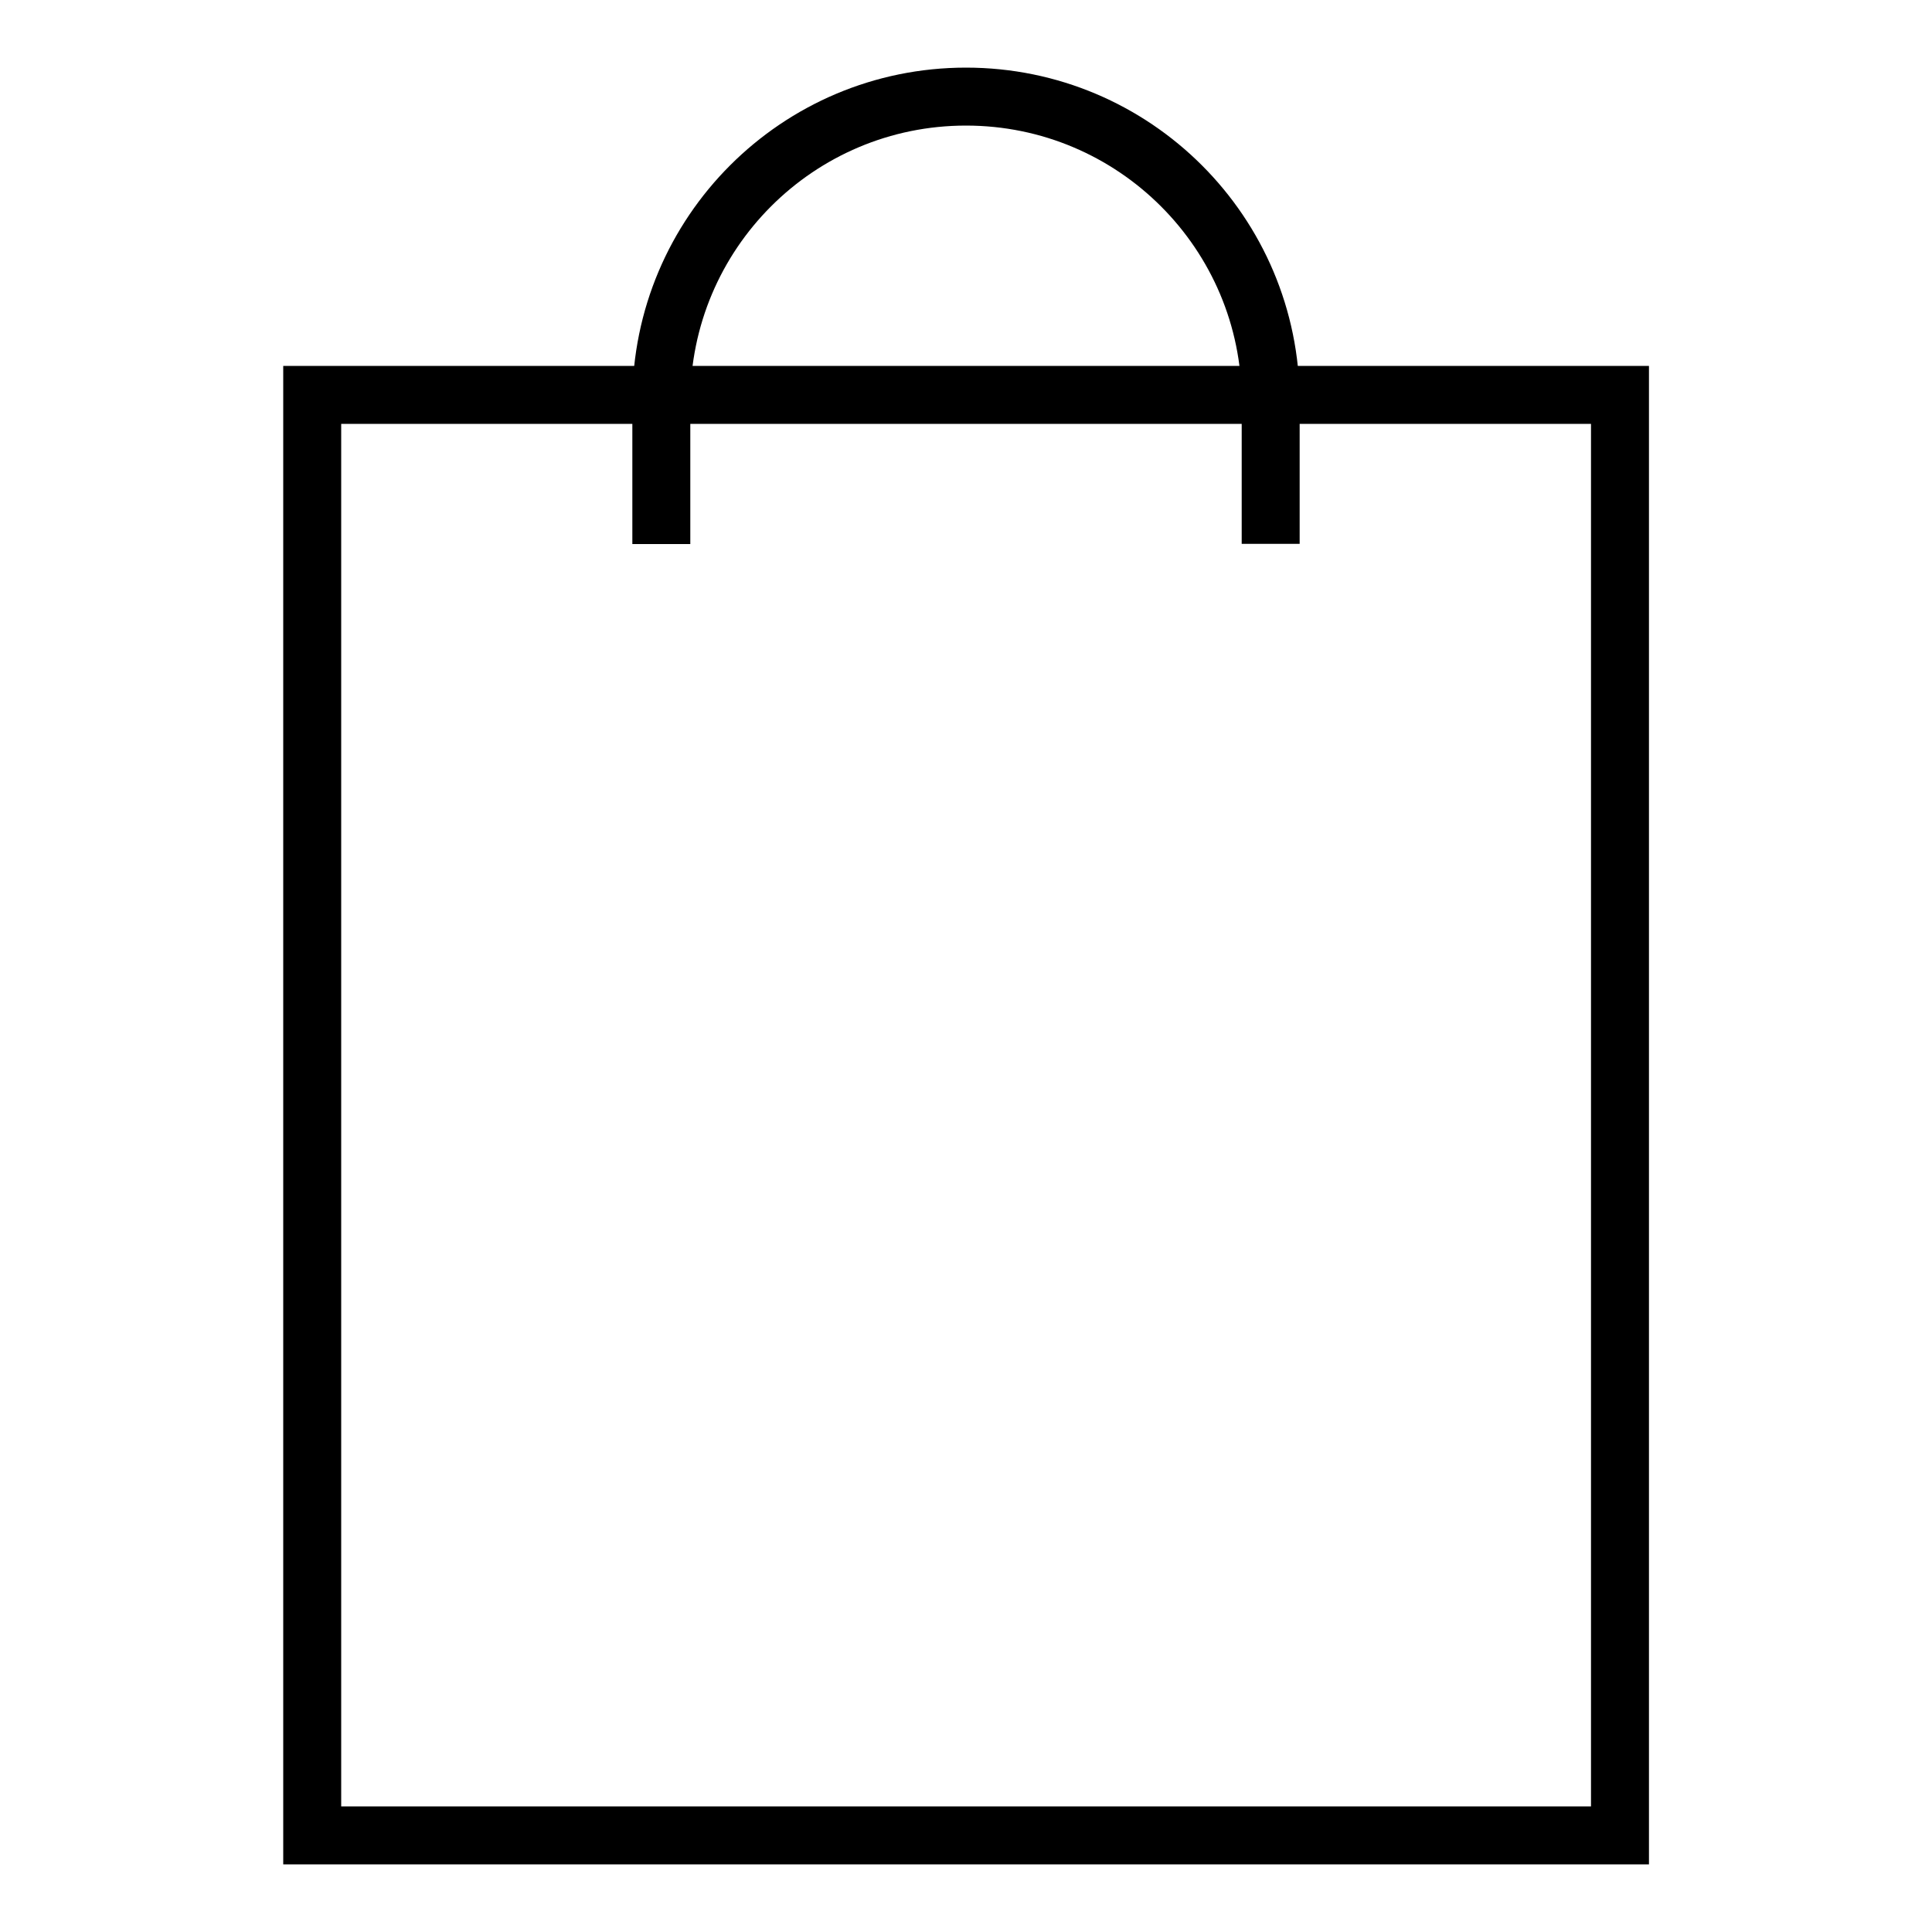
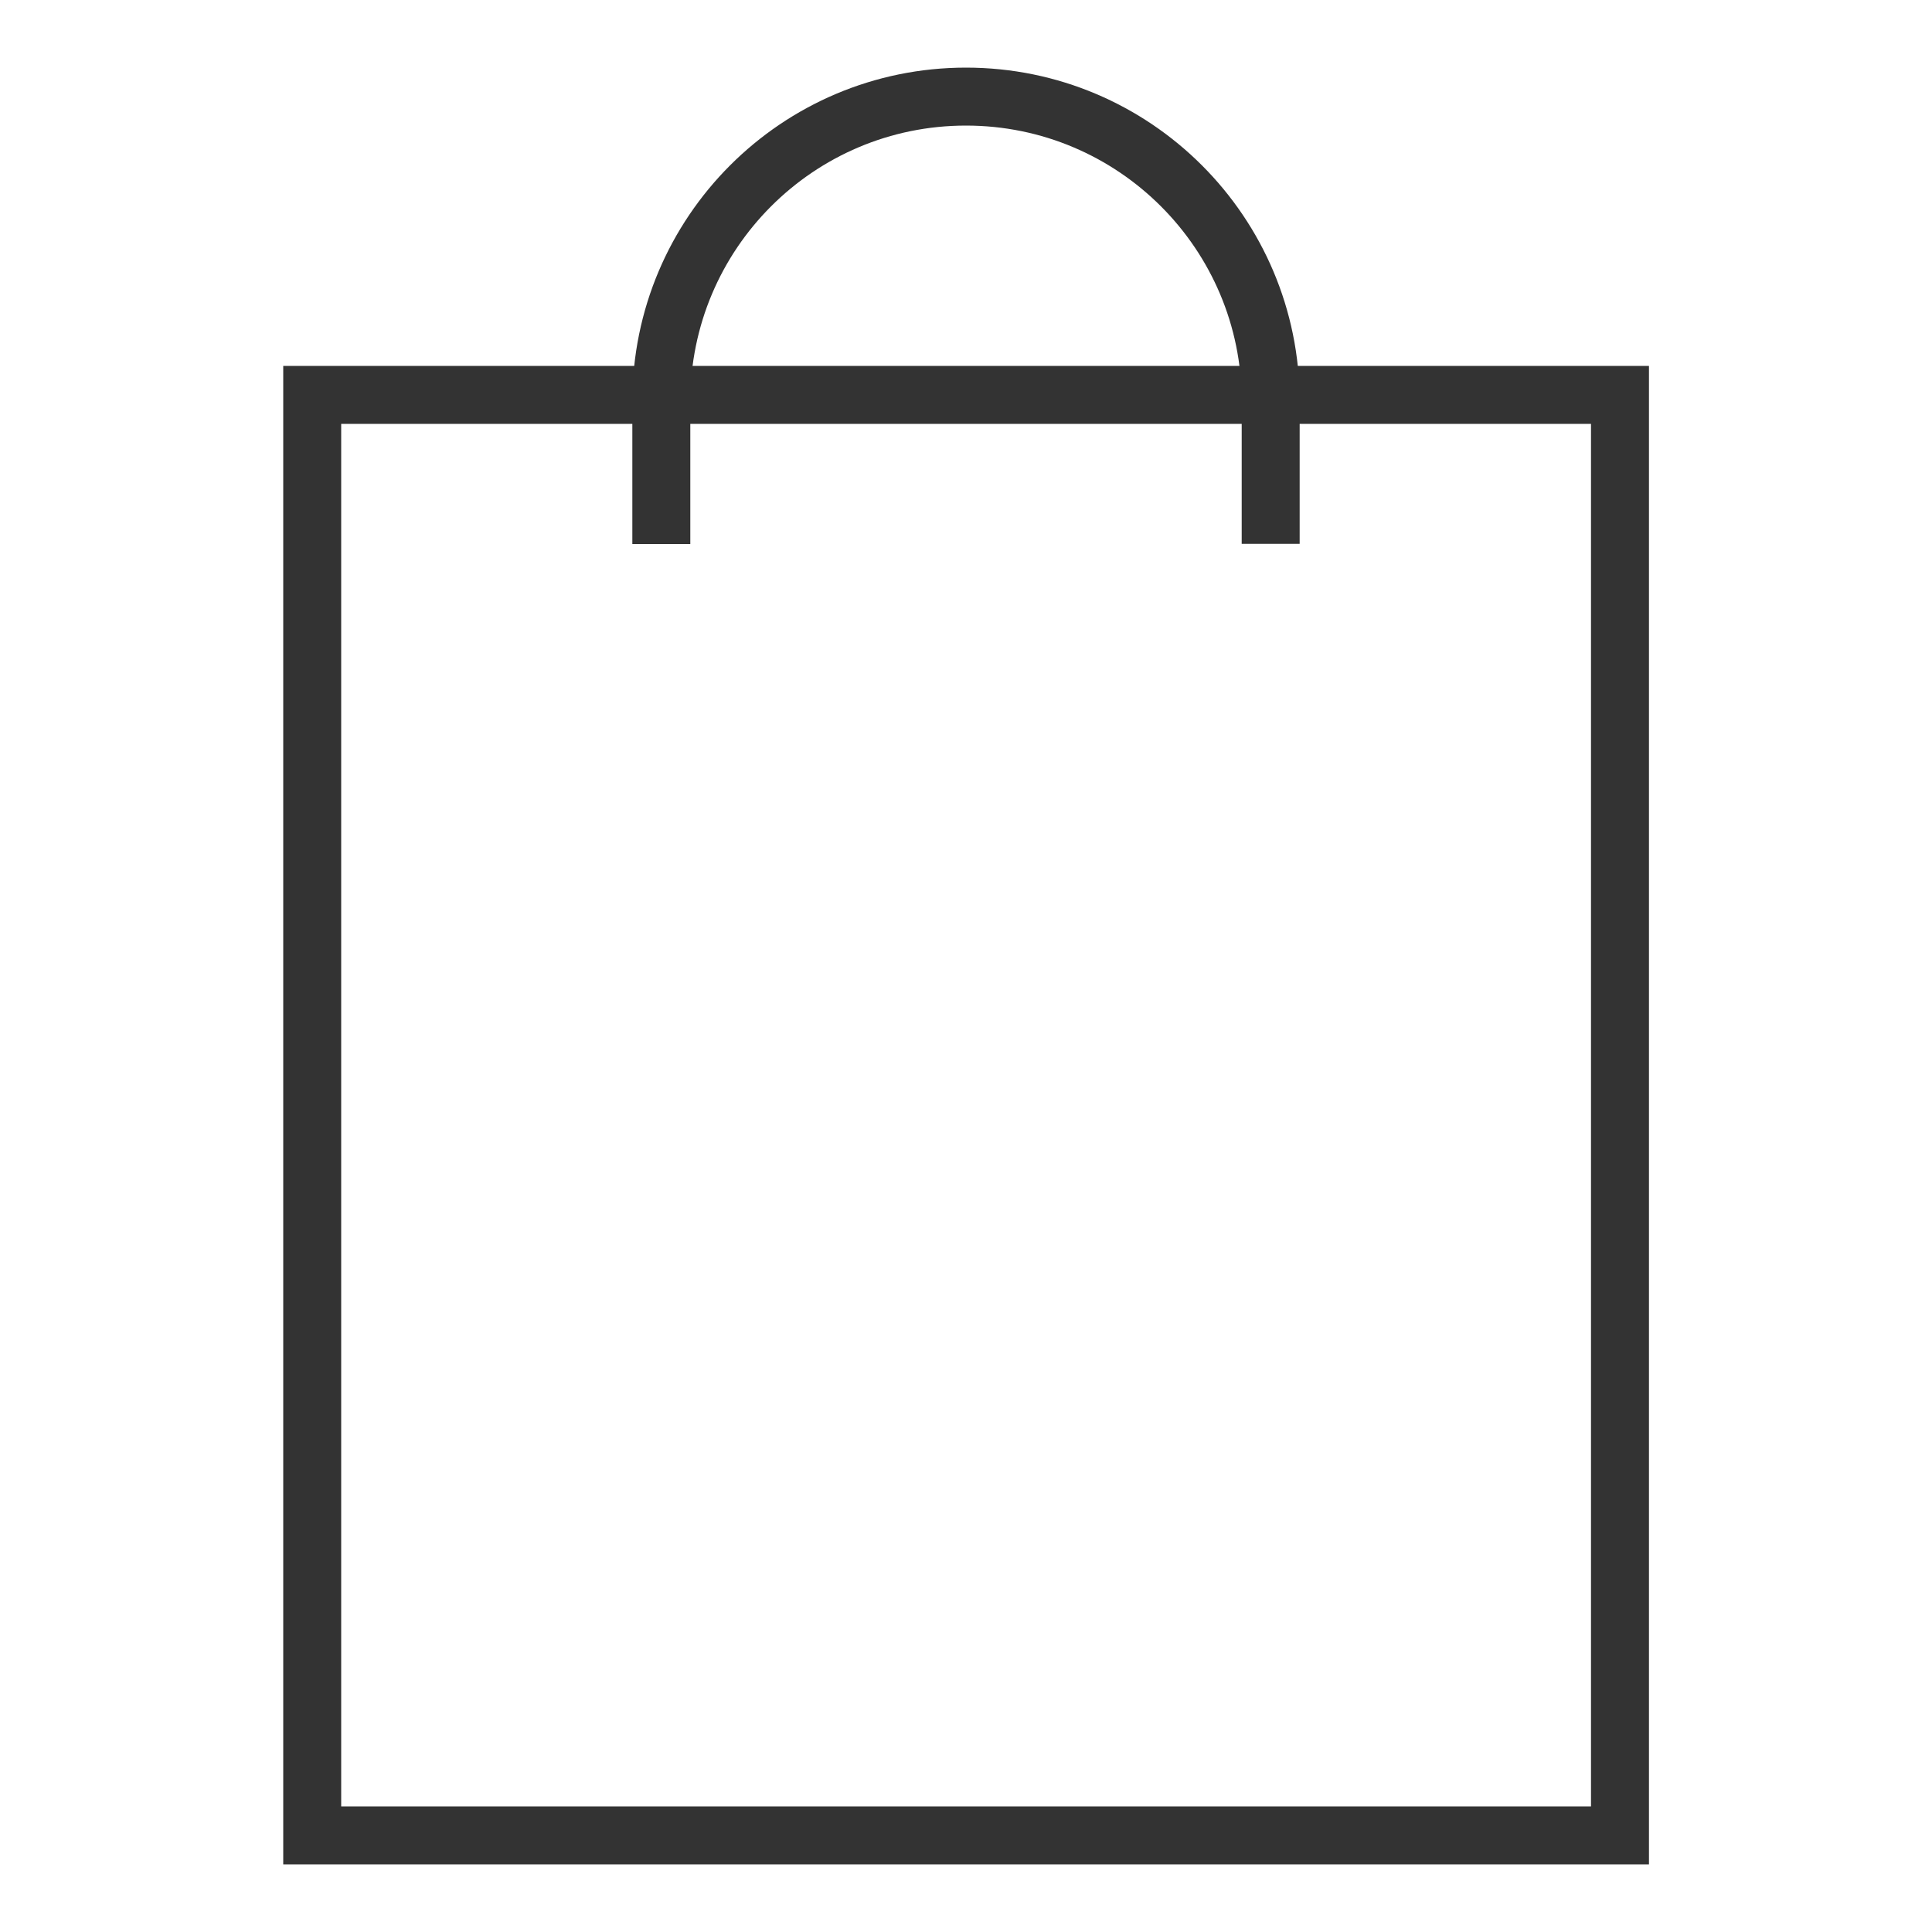
<svg xmlns="http://www.w3.org/2000/svg" version="1.1" id="Layer_1" x="0px" y="0px" viewBox="0 0 100 100" style="enable-background:new 0 0 100 100;" xml:space="preserve">
  <style type="text/css">
- 	.st0{fill:none;stroke:#000000;stroke-width:3;stroke-miterlimit:10;}
+ 	.st0{fill:none;stroke:#333;stroke-width:3;stroke-miterlimit:10;}
	.st1{display:none;}
- 	.st2{display:inline;fill:none;stroke:#000000;stroke-width:3;stroke-miterlimit:10;}
+ 	.st2{fill:none;display:inline;fill:none;stroke:#333;stroke-width:3;stroke-miterlimit:10;}
</style>
  <g>
    <rect x="16.16" y="20.44" class="st0" width="67.69" height="74.56" />
    <path class="st0" d="M34.23,28.16v-7.38C34.23,12.06,41.29,5,50,5h0c8.71,0,15.77,7.06,15.77,15.77v7.38" />
  </g>
  <g class="st1">
    <circle class="st2" cx="41.19" cy="41.15" r="25.46" />
    <line class="st2" x1="59.16" y1="59.2" x2="84.27" y2="84.31" />
  </g>
</svg>
